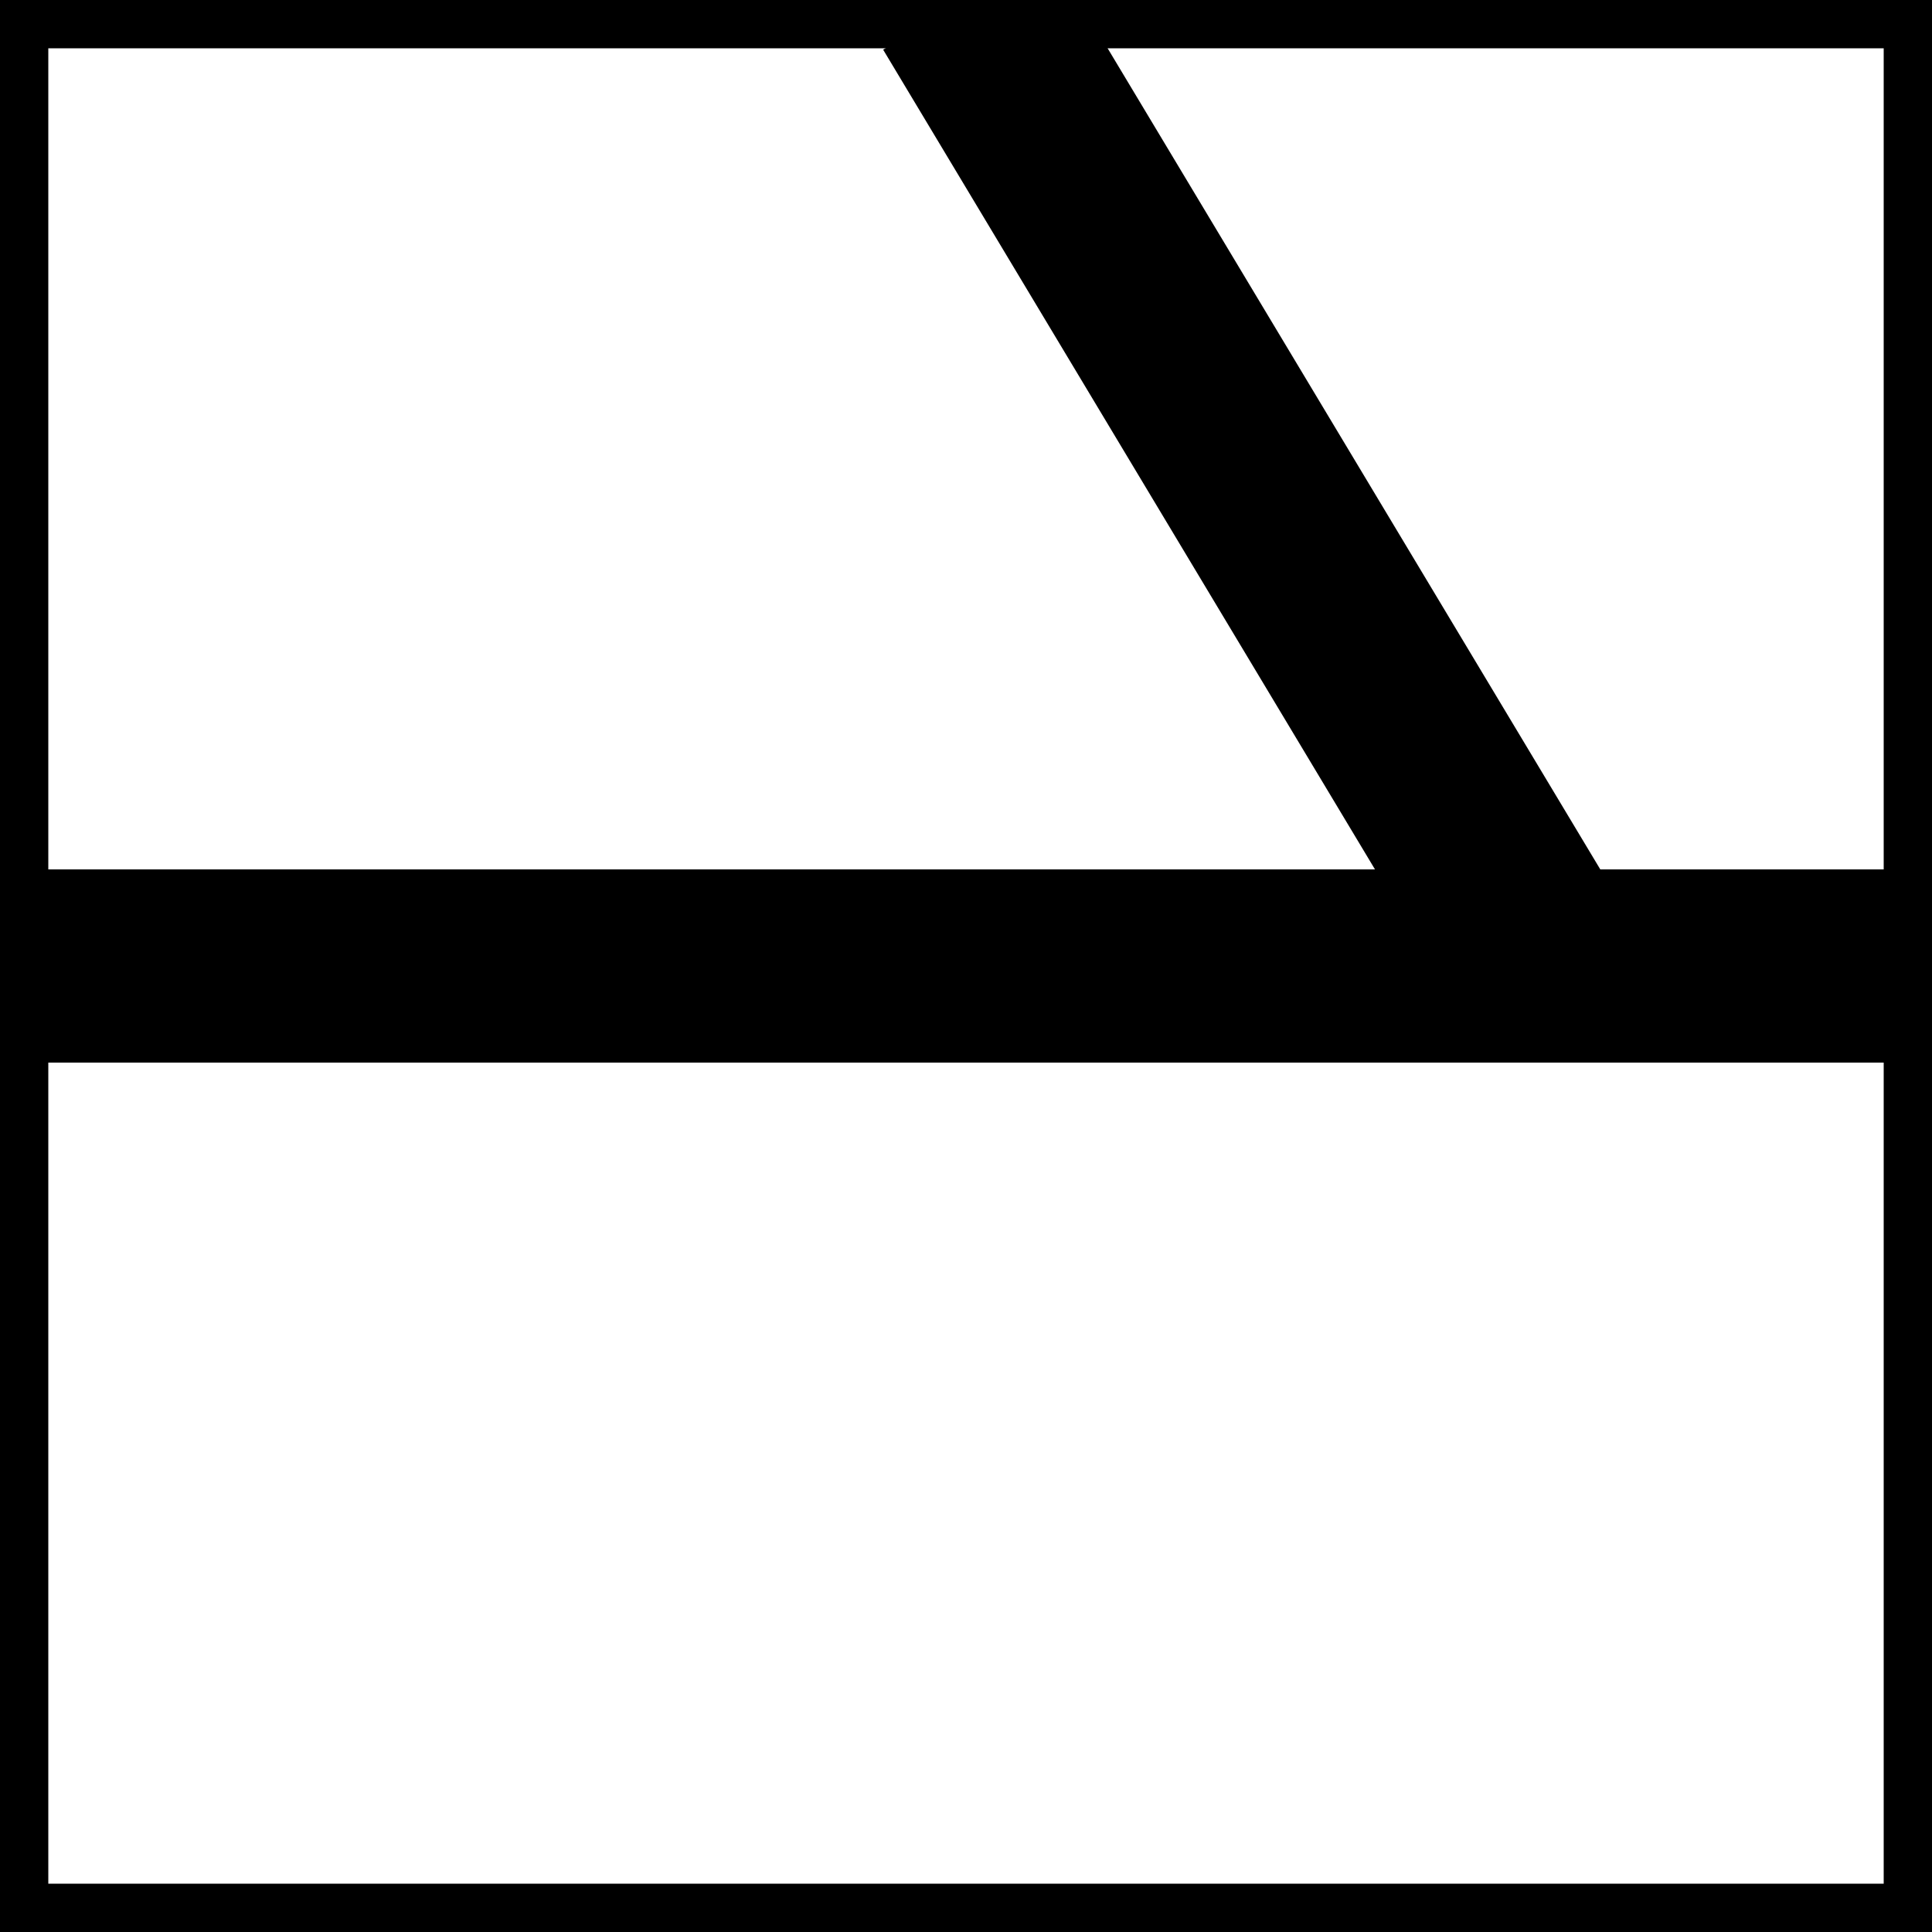
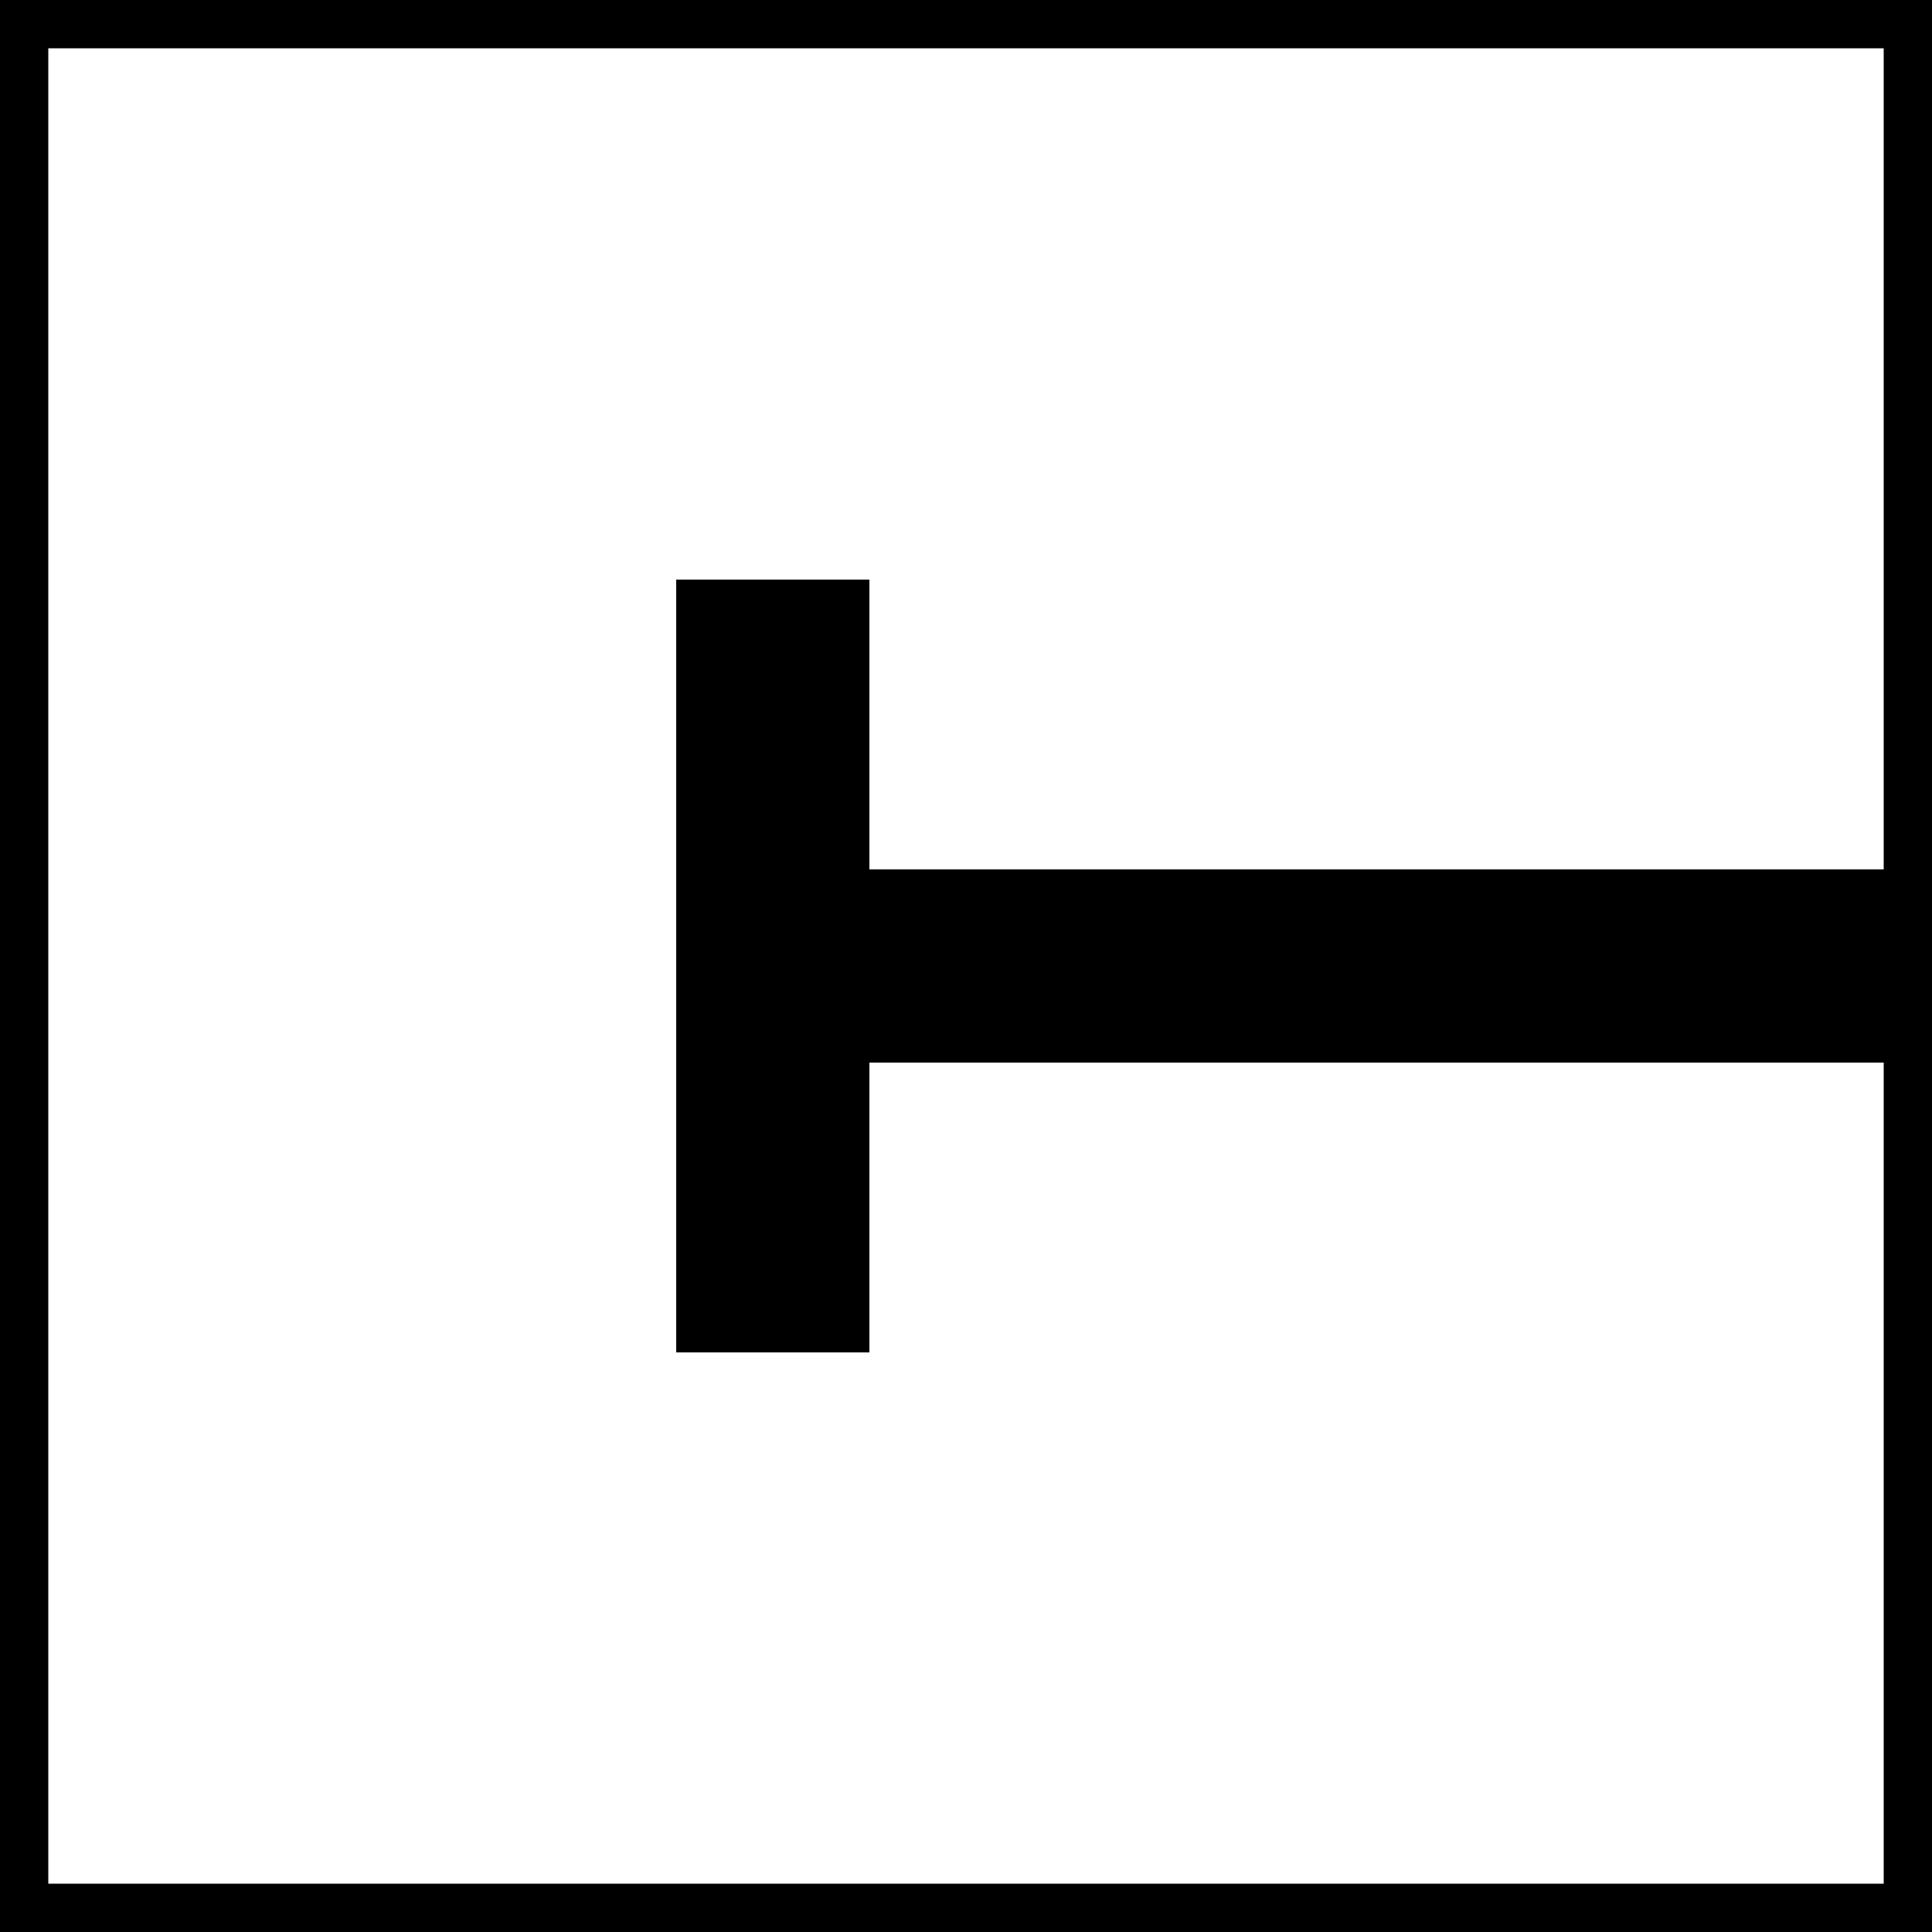
<svg xmlns="http://www.w3.org/2000/svg" viewBox="0 0 10 10">
  <line x1="0" y1="0" x2="10" y2="0" stroke="black" stroke-width="0.5" />
  <line x1="10" y1="0" x2="10" y2="10" stroke="black" stroke-width="0.5" />
  <line x1="10" y1="10" x2="0" y2="10" stroke="black" stroke-width="0.5" />
  <line x1="0" y1="10" x2="0" y2="0" stroke="black" stroke-width="0.5" />
-   <line x1="0" y1="5" x2="10" y2="5" stroke="black" stroke-width="1" />
-   <line x1="8" y1="5" x2="5" y2="0" stroke="black" stroke-width="1" />
+   <line x1="10" y1="5" x2="4" y2="5" stroke="black" stroke-width="1" />
+   <line x1="4" y1="3" x2="4" y2="7" stroke="black" stroke-width="1" />
</svg>
